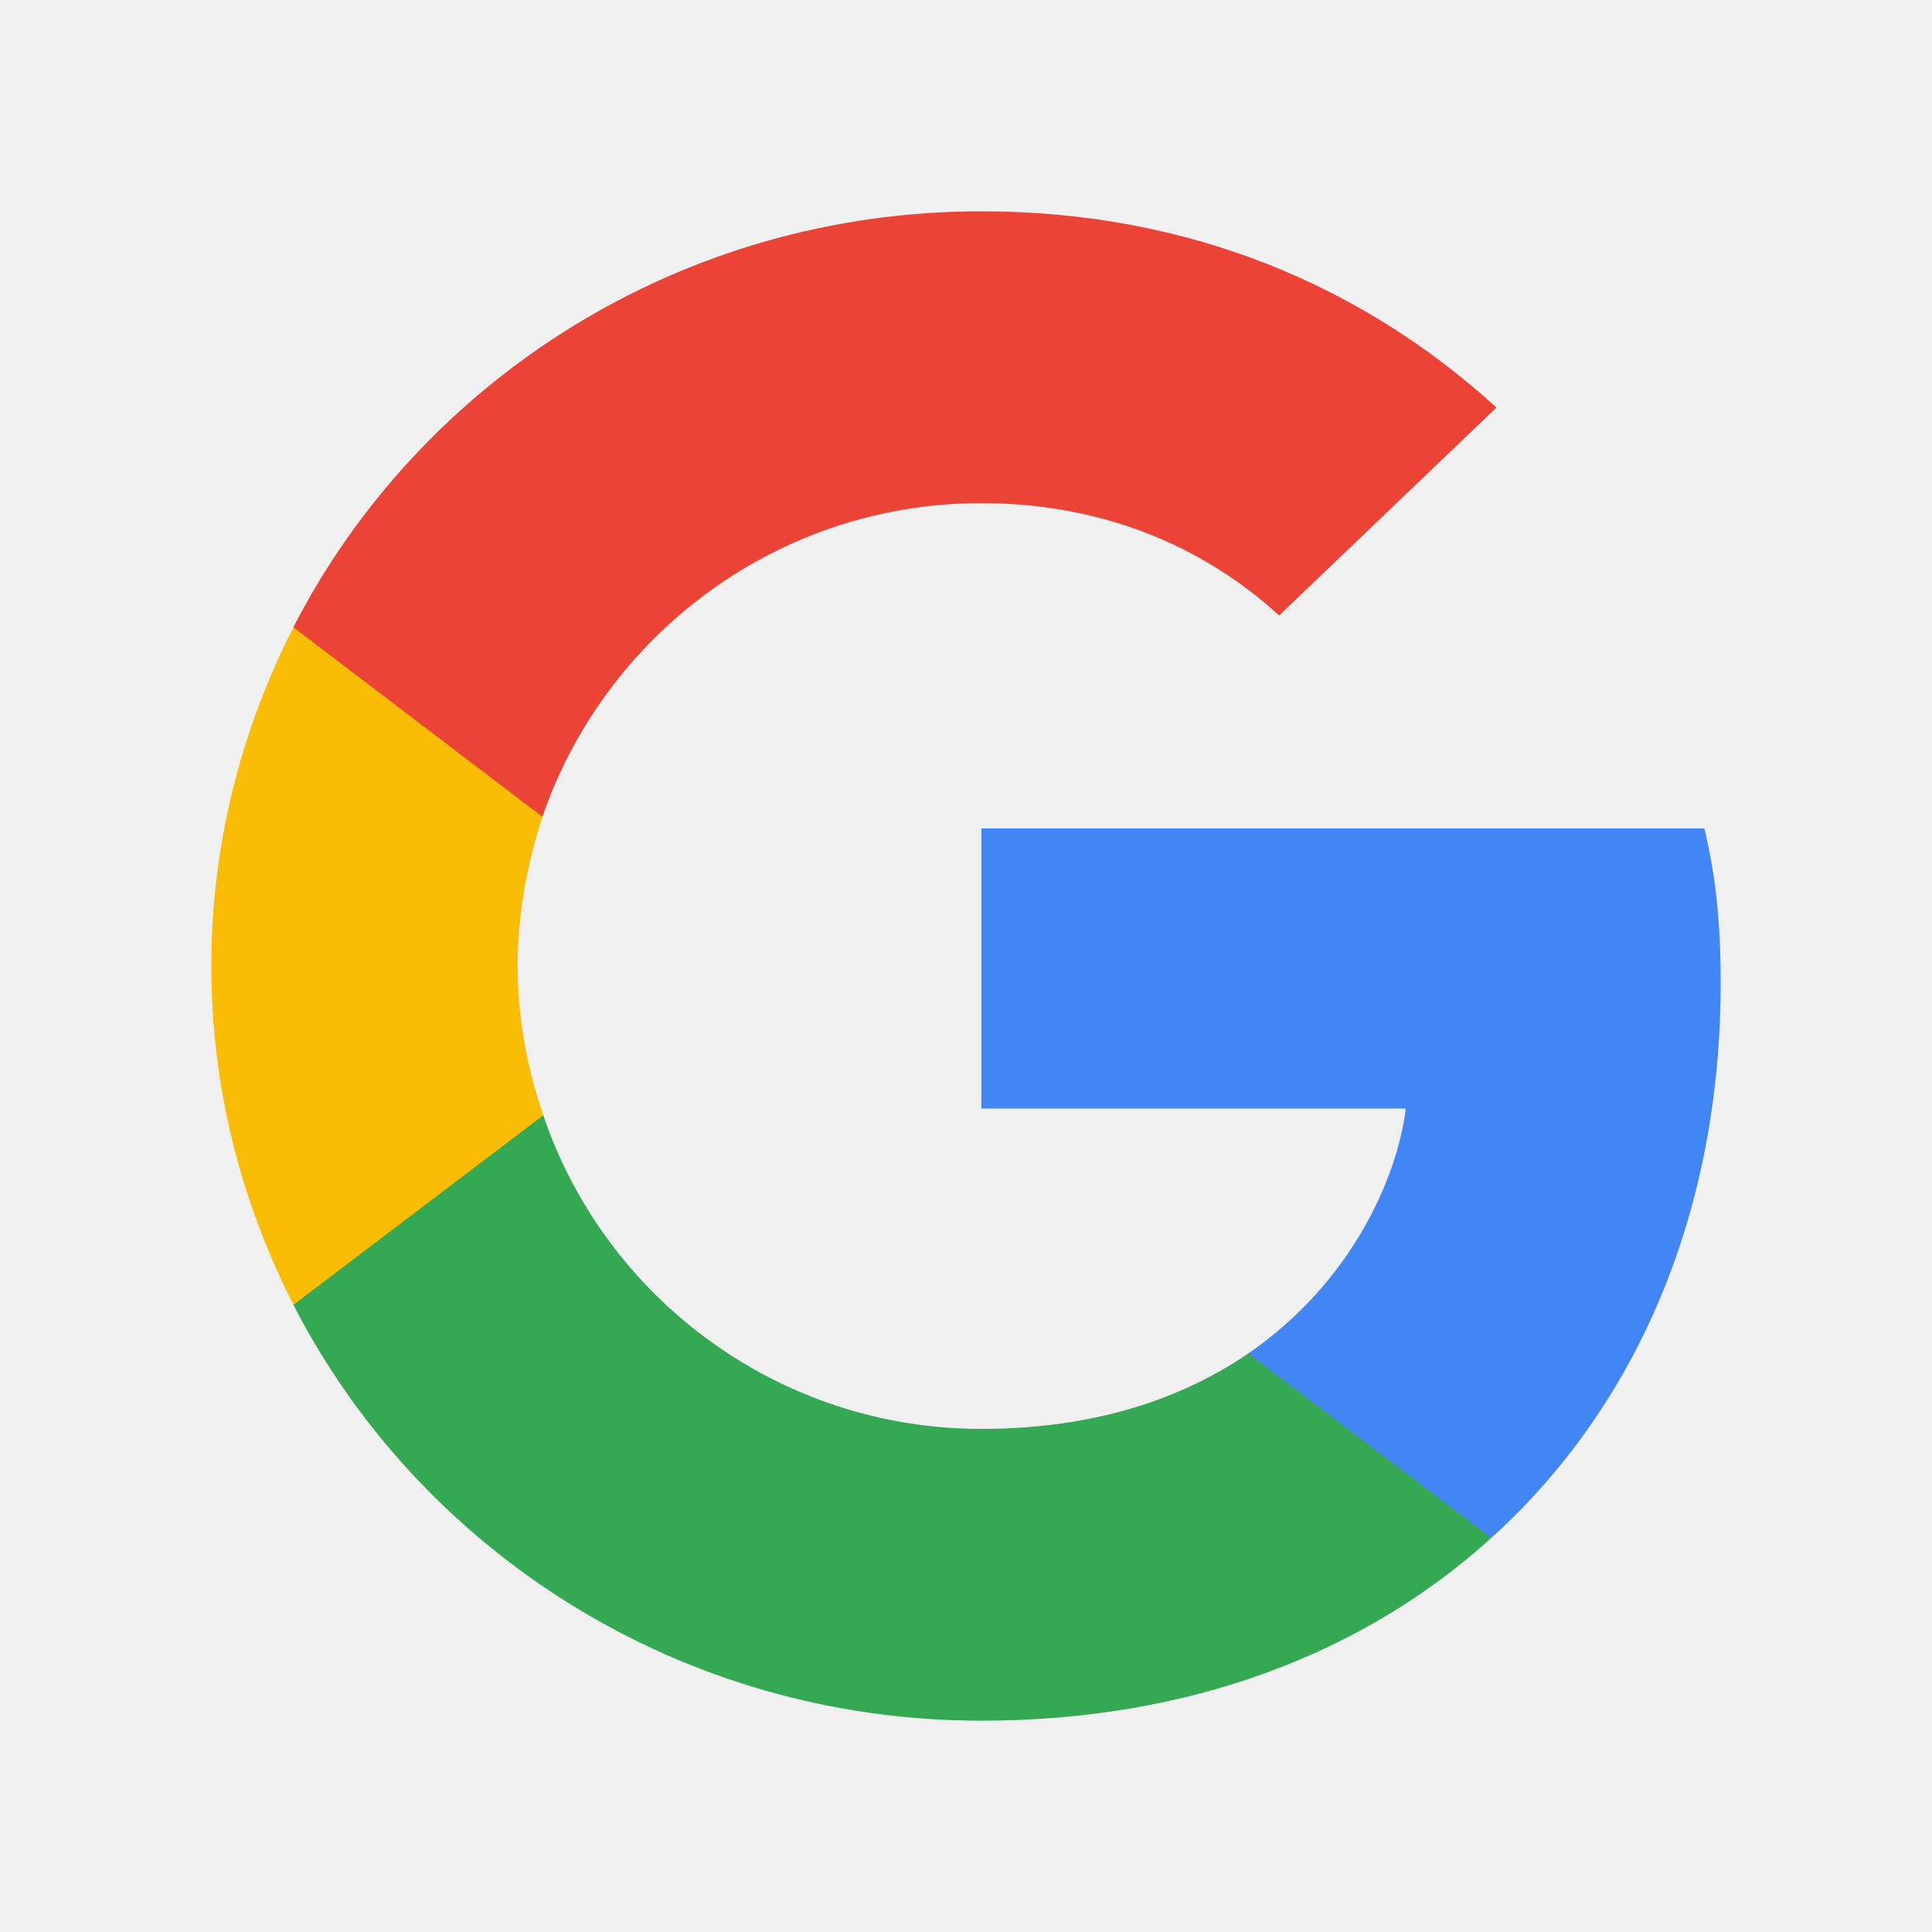
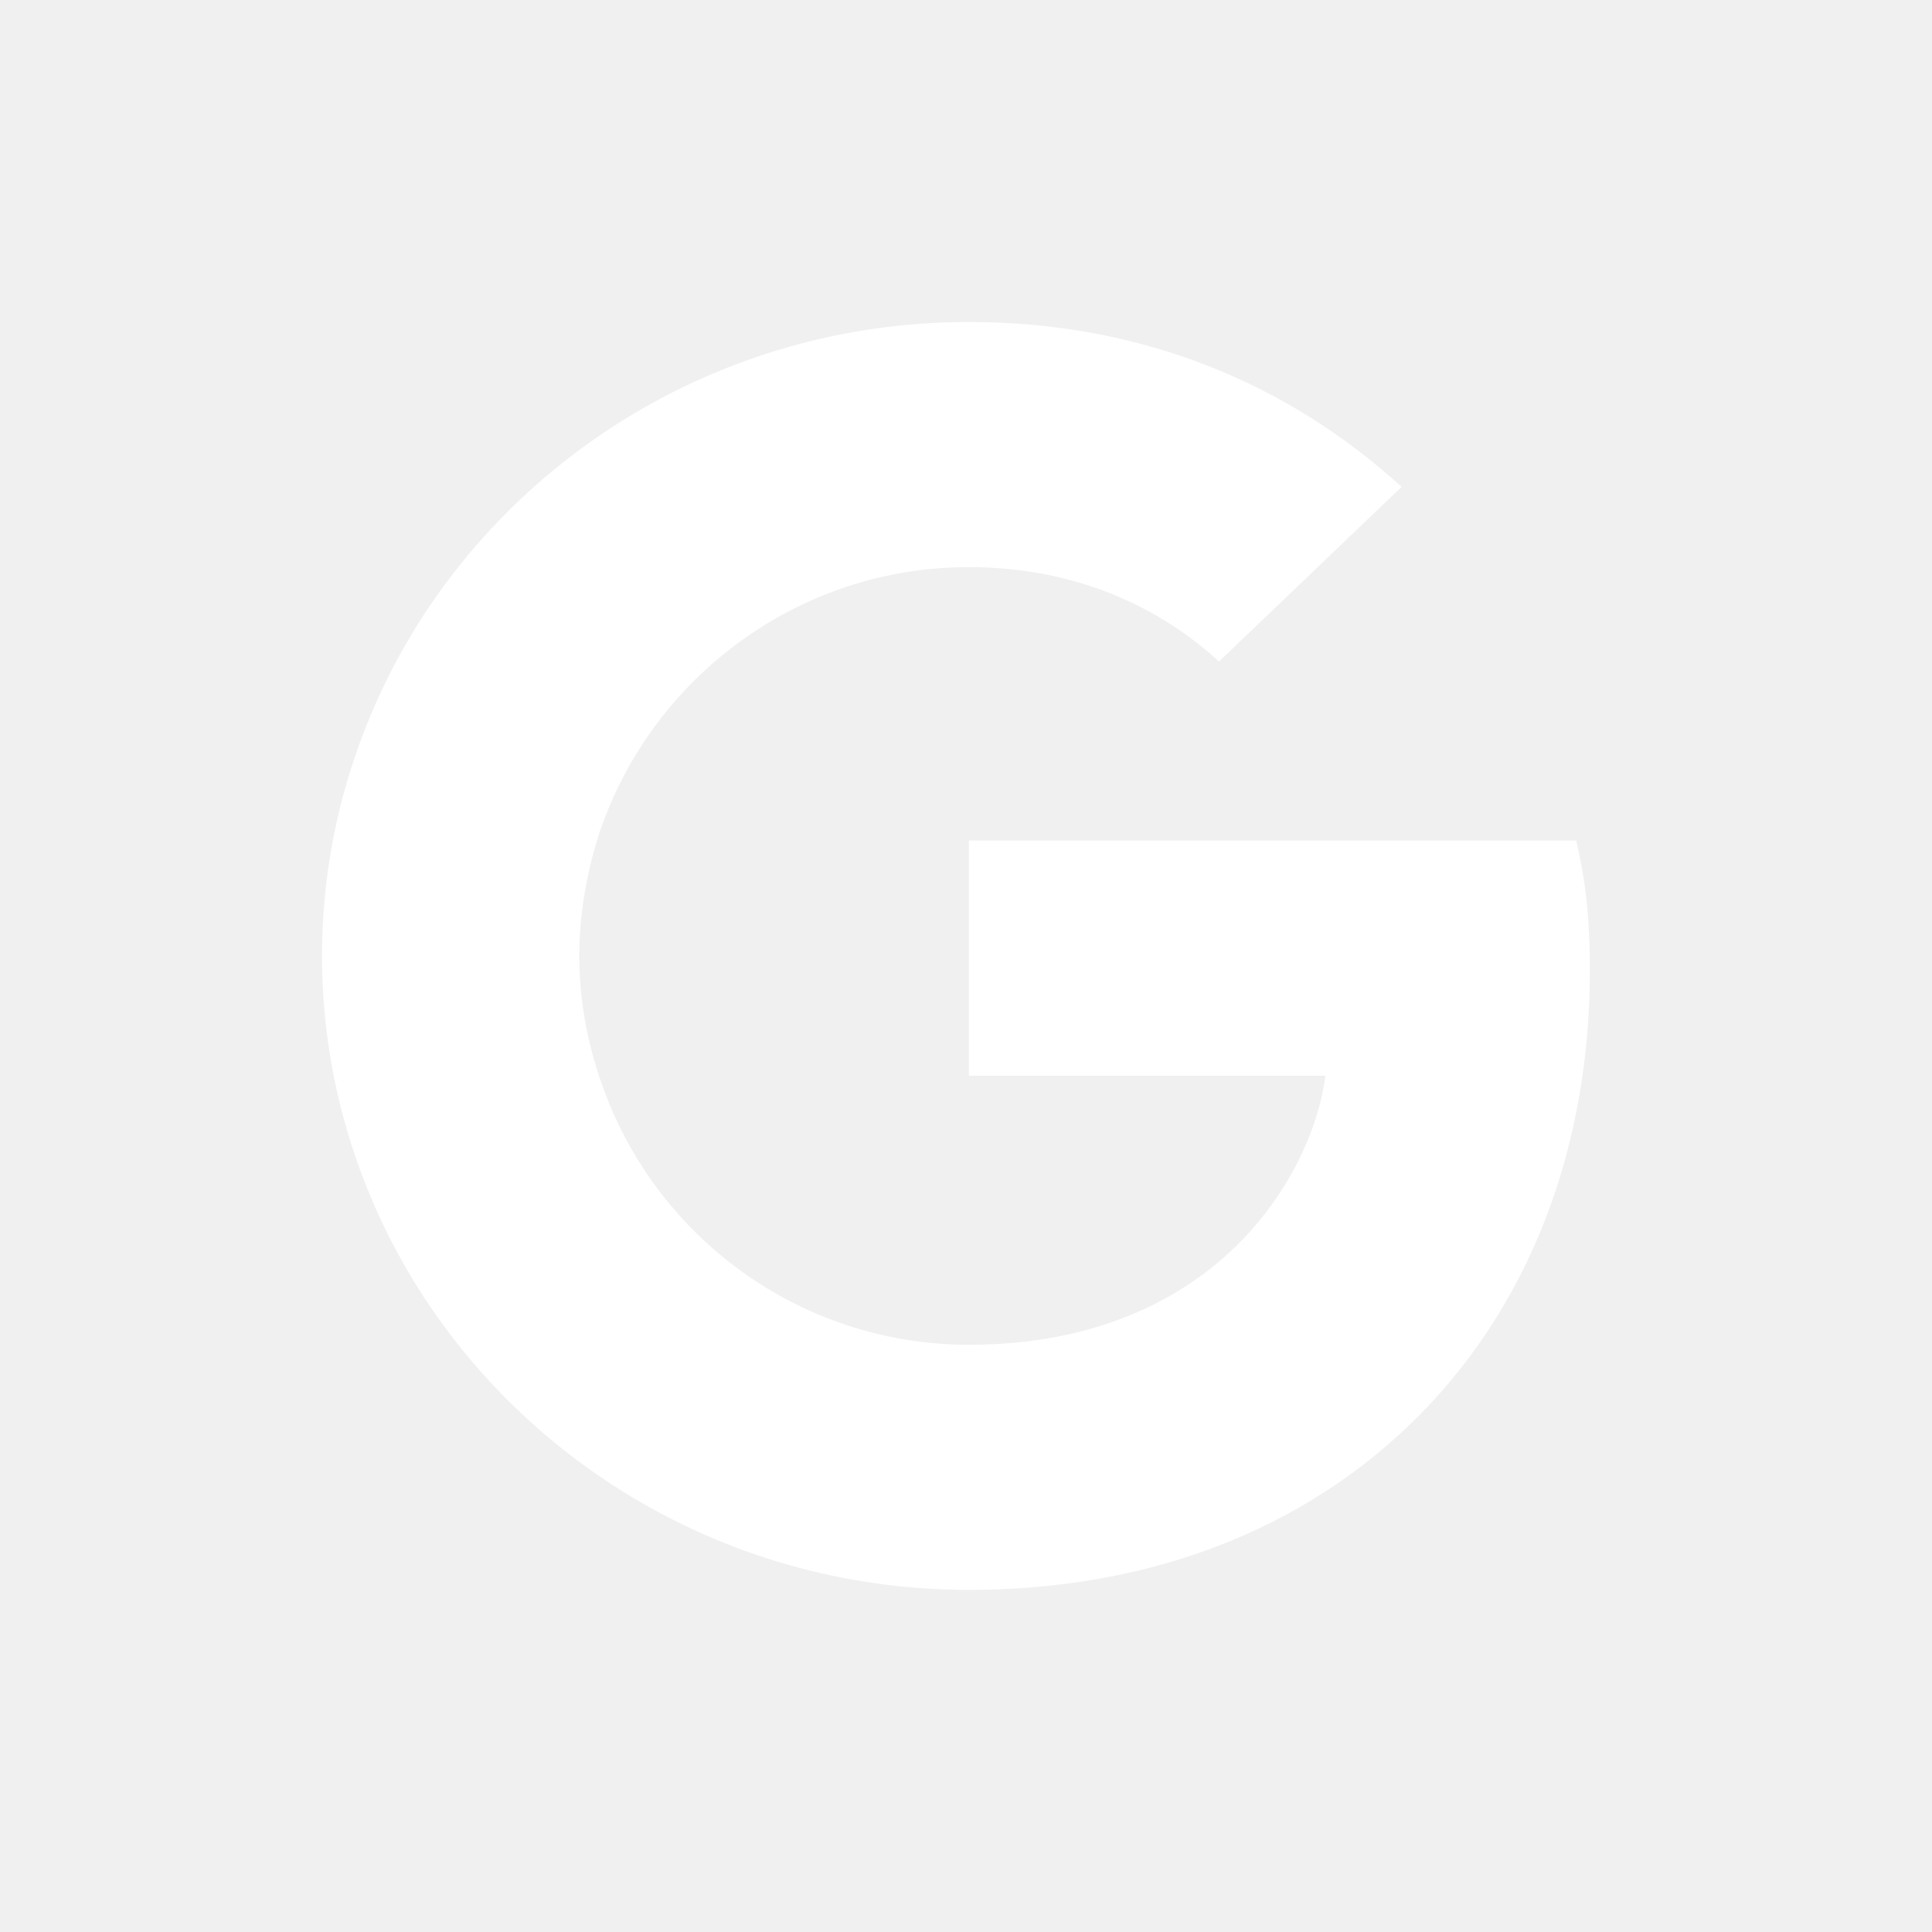
- <svg xmlns="http://www.w3.org/2000/svg" width="32" height="32" viewBox="0 0 32 32" fill="none">
-   <path d="M28.5 16.278C28.5 15.25 28.415 14.5 28.23 13.722H16.255V18.361H23.284C23.143 19.514 22.377 21.25 20.677 22.416L20.653 22.572L24.439 25.447L24.702 25.472C27.111 23.291 28.5 20.083 28.5 16.278Z" fill="#4285F4" />
-   <path d="M16.254 28.5C19.698 28.5 22.589 27.389 24.701 25.472L20.676 22.417C19.599 23.153 18.153 23.667 16.254 23.667C12.881 23.667 10.018 21.486 8.998 18.472L8.848 18.485L4.911 21.471L4.859 21.611C6.957 25.694 11.265 28.5 16.254 28.5Z" fill="#34A853" />
-   <path d="M8.999 18.472C8.73 17.694 8.574 16.861 8.574 16C8.574 15.139 8.73 14.306 8.985 13.528L8.978 13.362L4.991 10.328L4.861 10.389C3.996 12.083 3.5 13.986 3.5 16C3.5 18.014 3.996 19.916 4.861 21.611L8.999 18.472Z" fill="#FBBC05" />
-   <path d="M16.254 8.333C18.649 8.333 20.265 9.347 21.186 10.194L24.786 6.75C22.575 4.736 19.698 3.5 16.254 3.5C11.265 3.5 6.957 6.306 4.859 10.389L8.984 13.528C10.018 10.514 12.881 8.333 16.254 8.333Z" fill="#EB4335" />
+ <svg xmlns="http://www.w3.org/2000/svg" width="24" height="24" viewBox="0 0 24 24" fill="none">
+   <path d="M19.75 12.051C19.75 11.403 19.696 10.931 19.58 10.441H12.035V13.363H16.464C16.375 14.089 15.892 15.183 14.821 15.918L14.806 16.016L17.191 17.827L17.357 17.843C18.874 16.469 19.75 14.448 19.75 12.051Z" fill="white" />
+   <path d="M12.036 19.75C14.206 19.75 16.027 19.05 17.357 17.842L14.822 15.917C14.143 16.381 13.232 16.705 12.036 16.705C9.911 16.705 8.107 15.331 7.465 13.432L7.37 13.44L4.89 15.322L4.857 15.41C6.179 17.982 8.893 19.75 12.036 19.75Z" fill="white" />
+   <path d="M7.464 13.433C7.295 12.943 7.196 12.418 7.196 11.876C7.196 11.333 7.295 10.808 7.455 10.318L7.451 10.214L4.939 8.302L4.857 8.341C4.312 9.408 4 10.607 4 11.876C4 13.145 4.312 14.343 4.857 15.411L7.464 13.433Z" fill="white" />
+   <path d="M12.036 7.045C13.545 7.045 14.563 7.684 15.143 8.218L17.411 6.048C16.018 4.779 14.206 4 12.036 4C8.893 4 6.179 5.767 4.857 8.34L7.456 10.318C8.107 8.419 9.911 7.045 12.036 7.045Z" fill="white" />
</svg>
